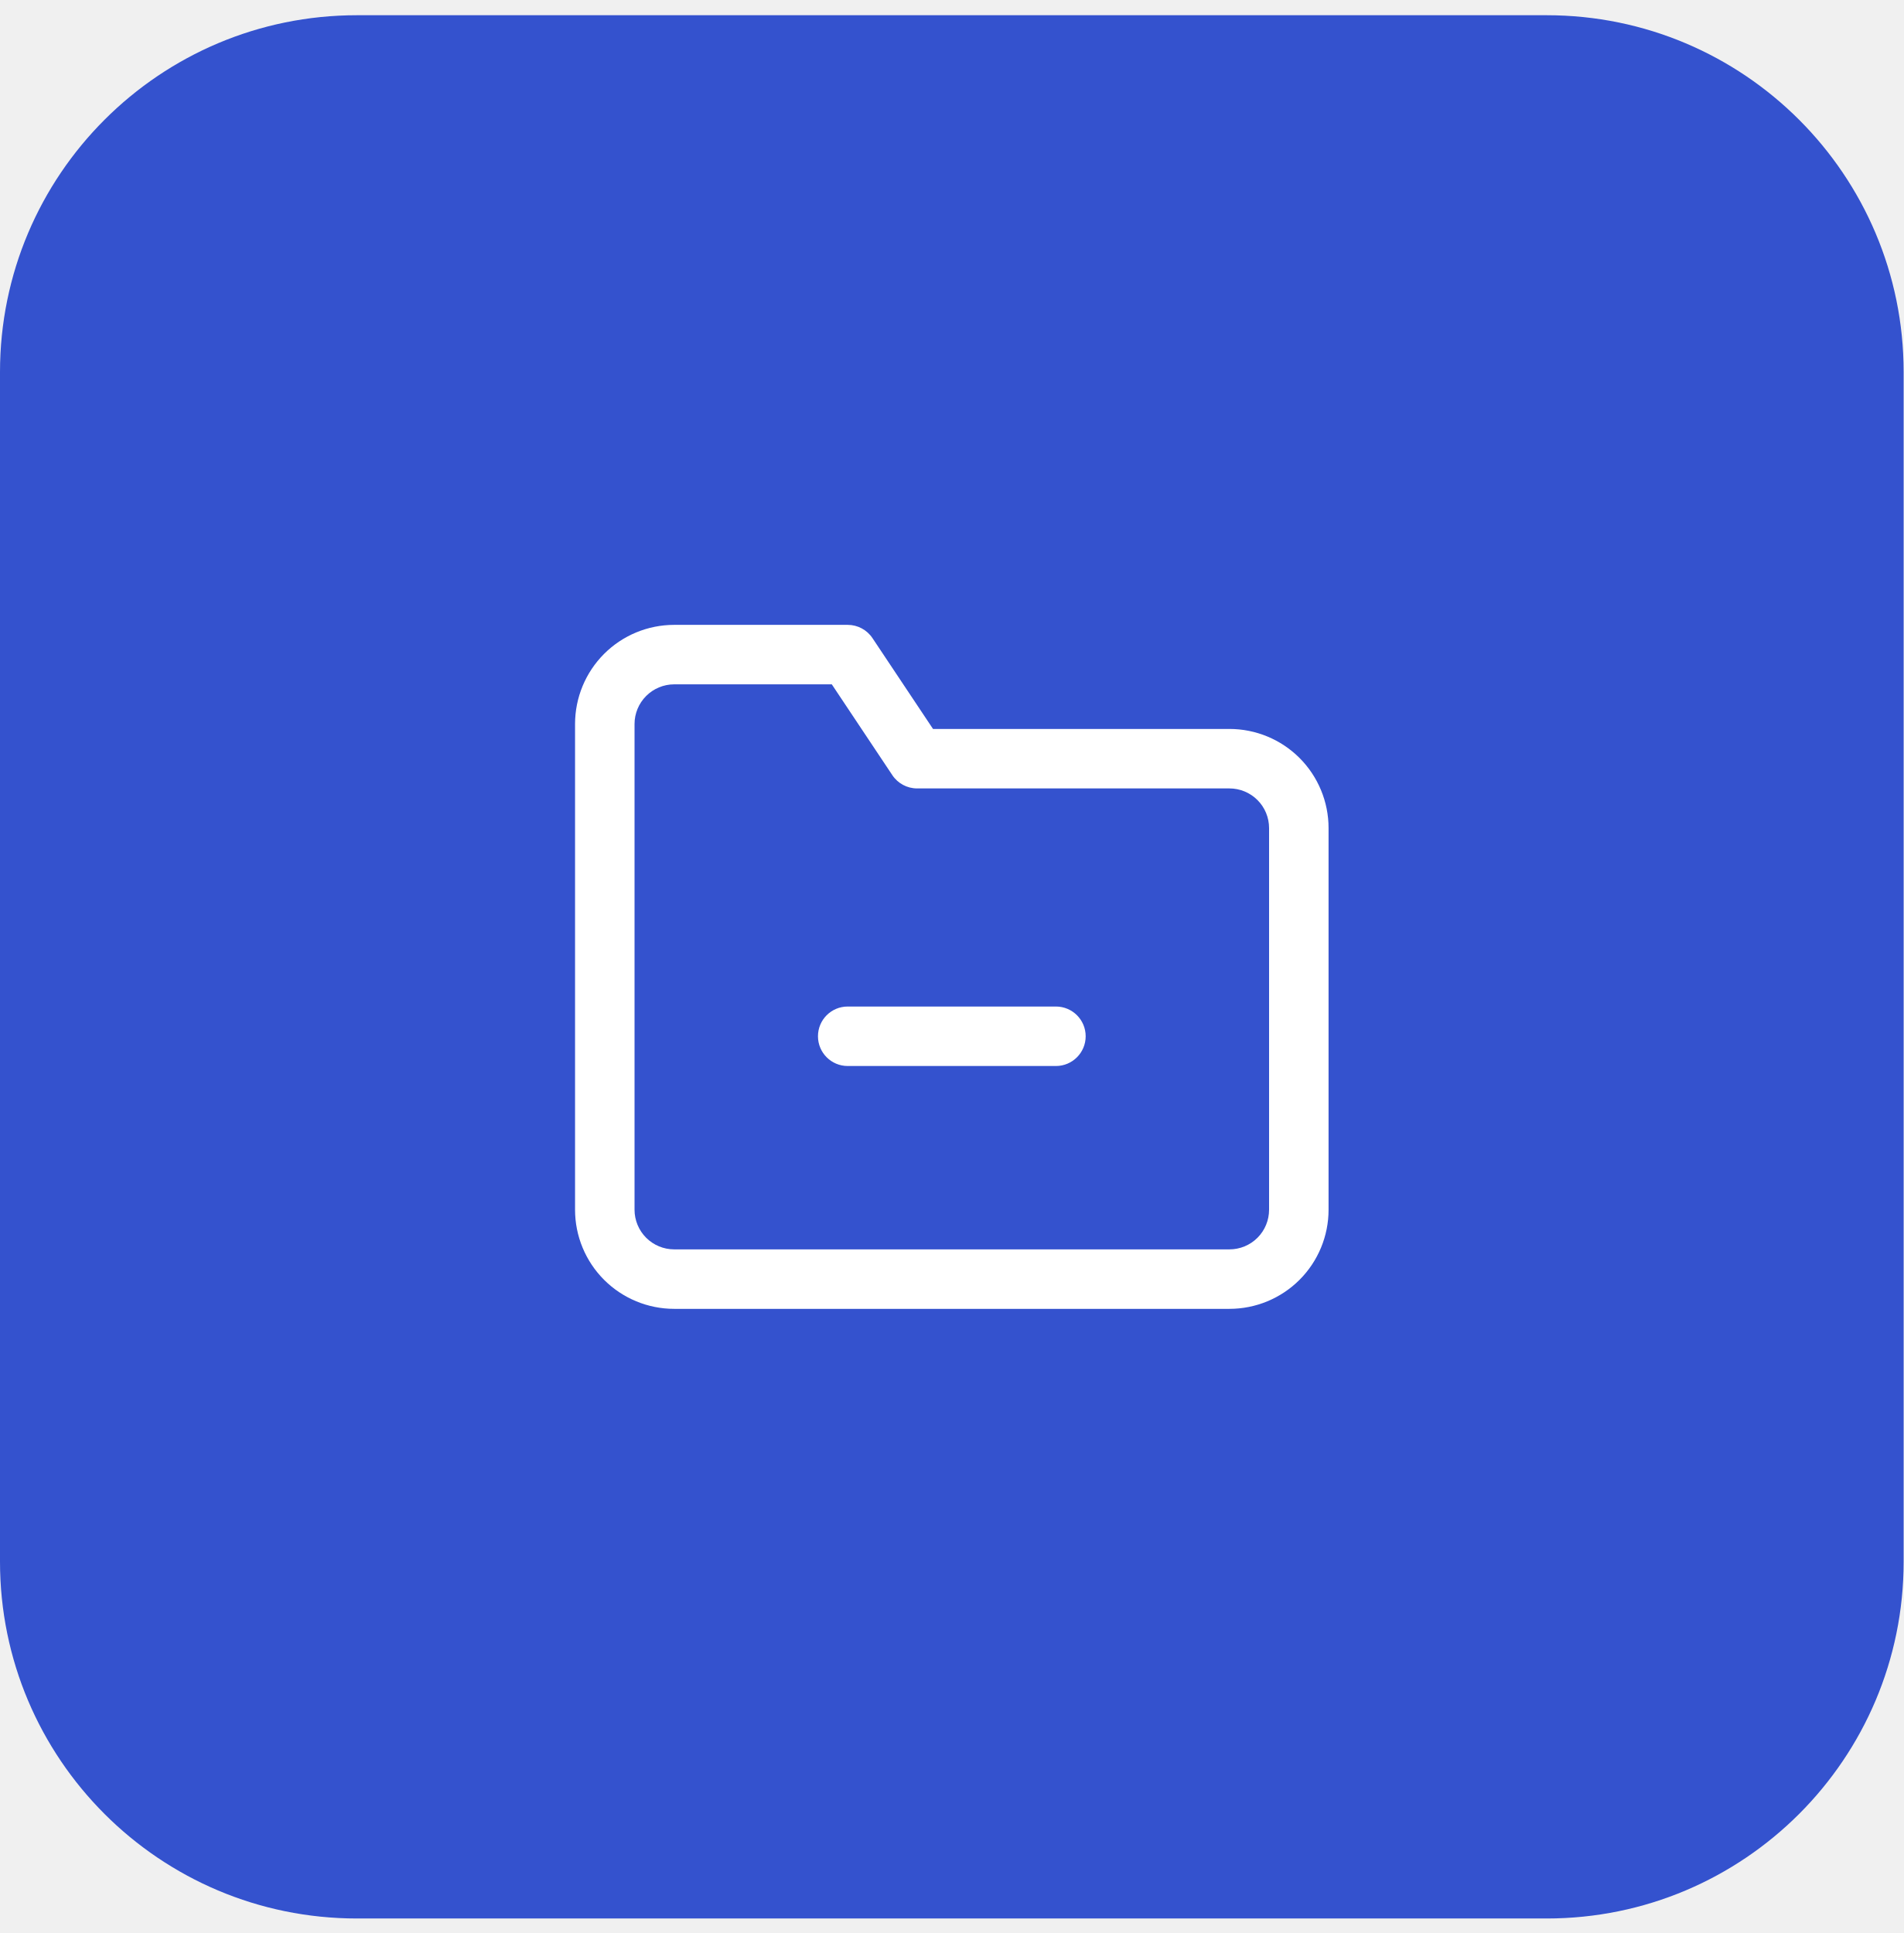
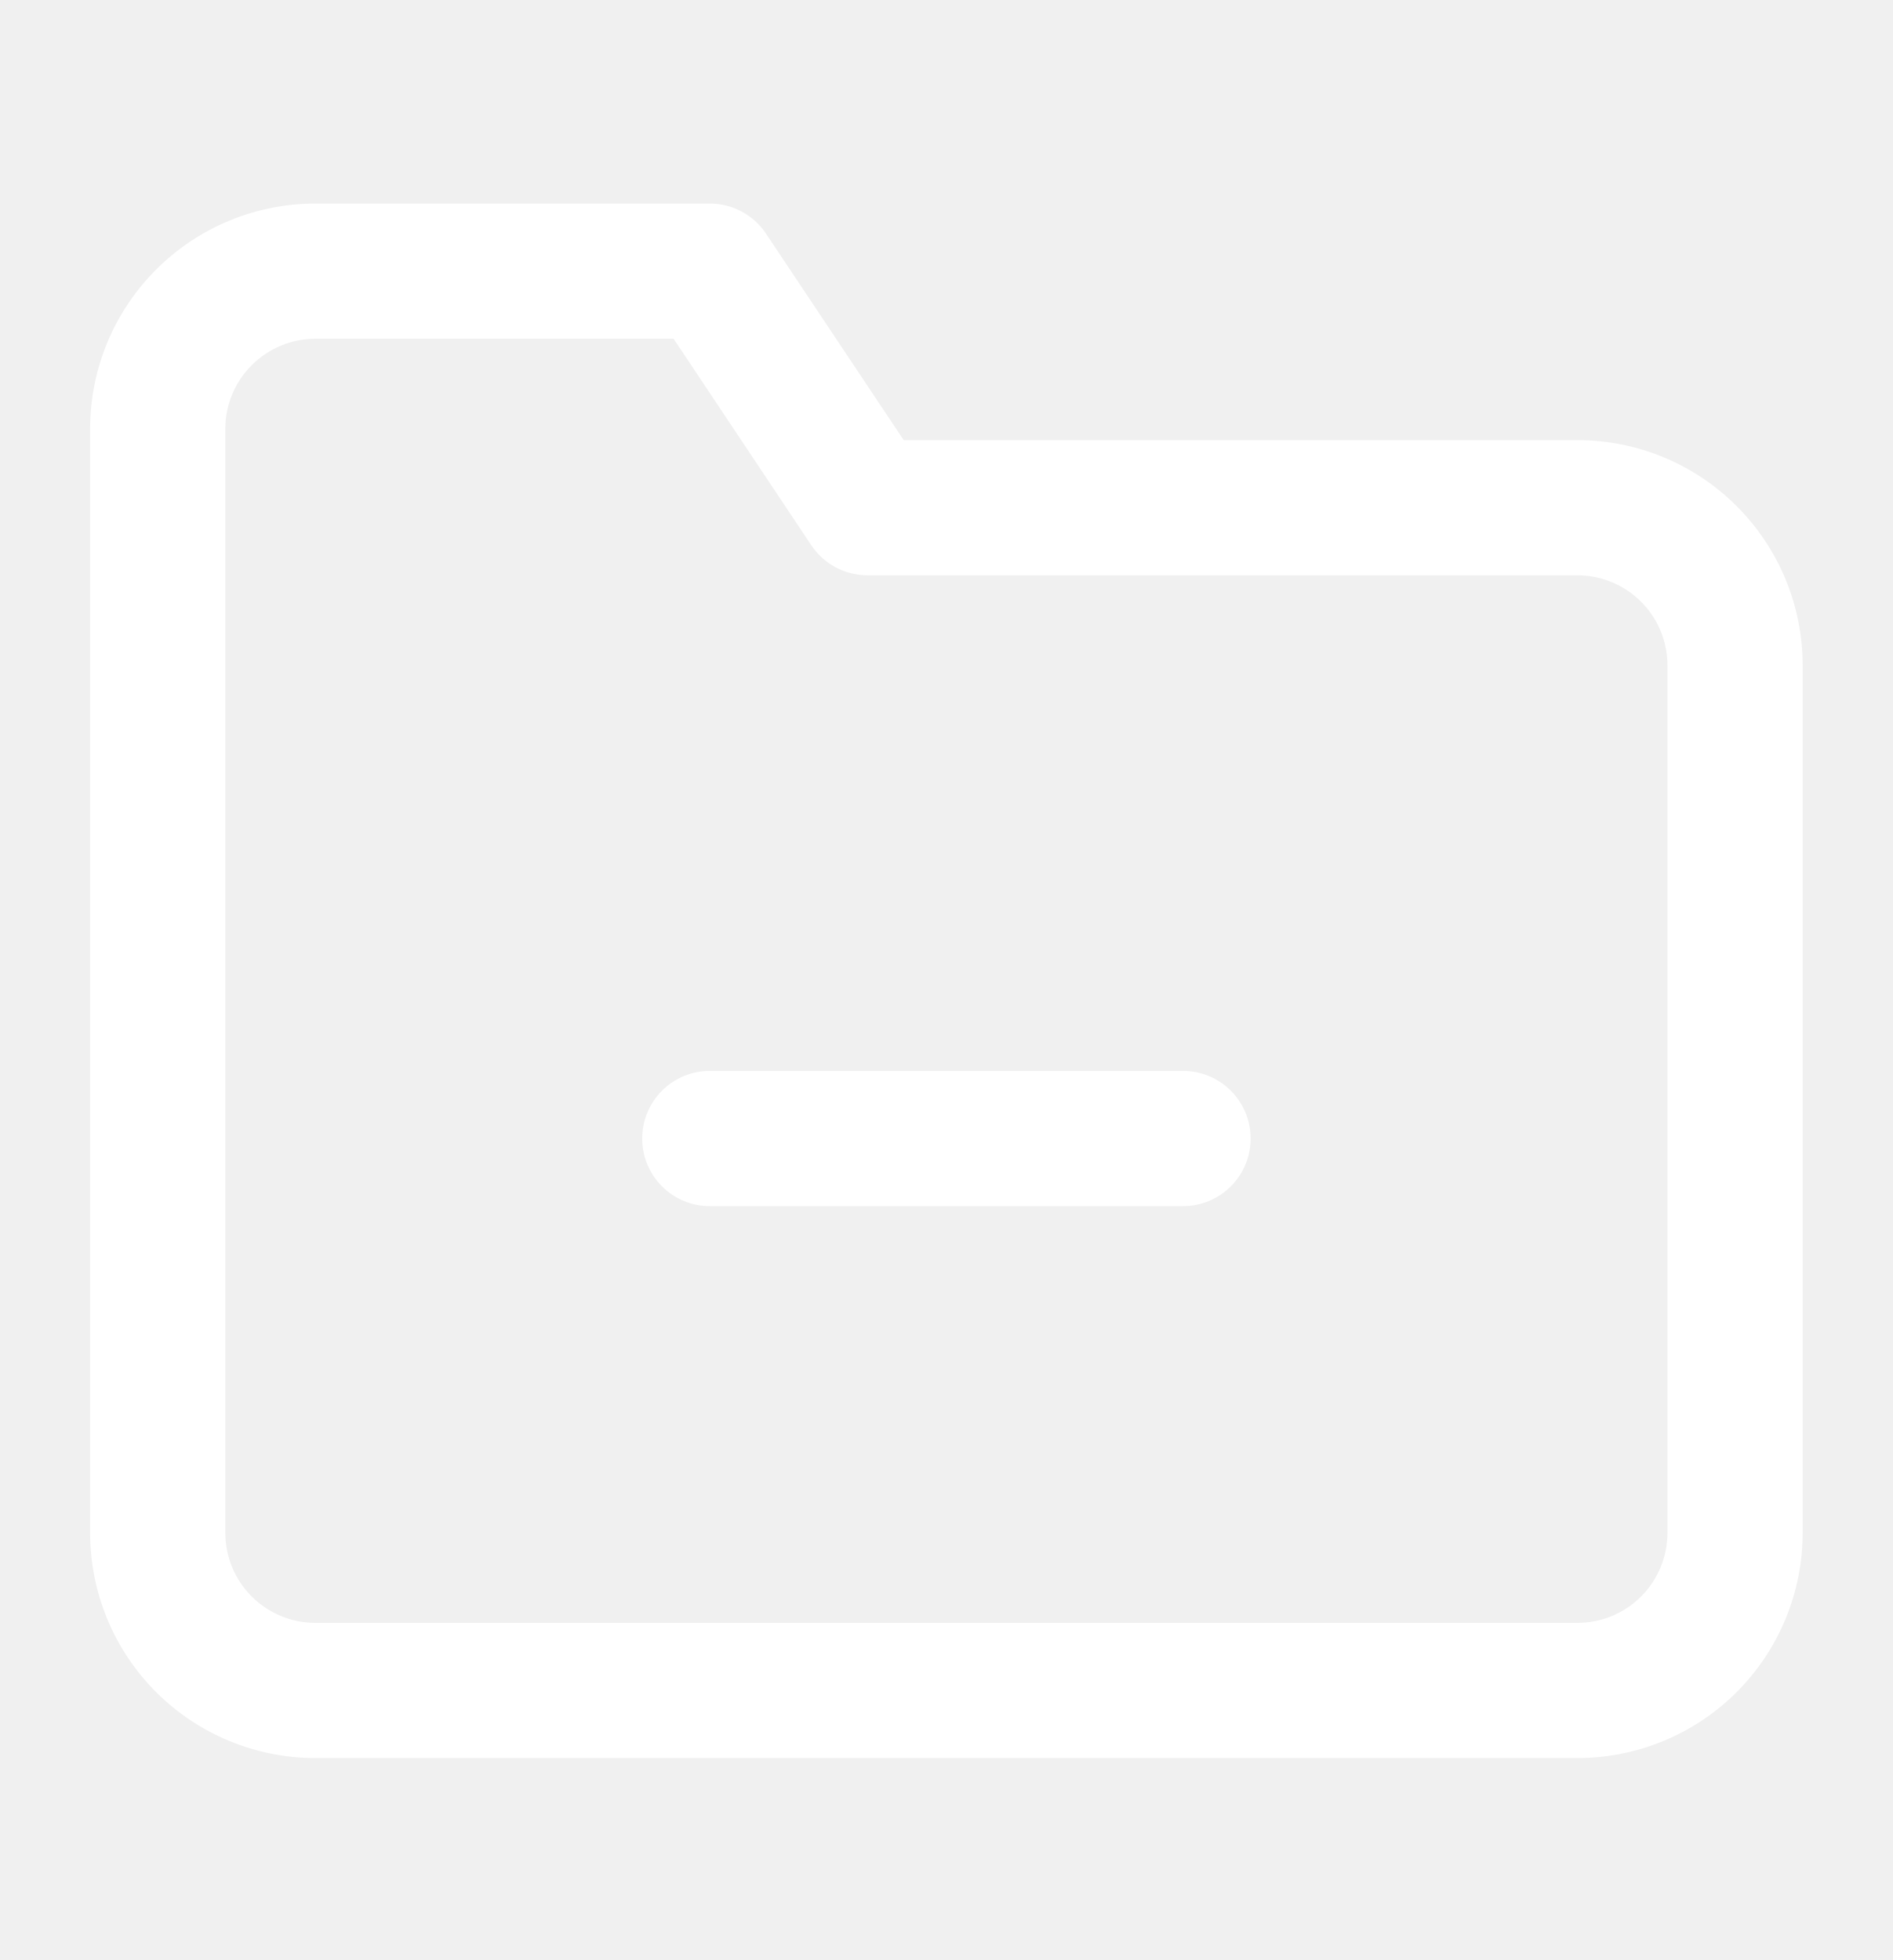
- <svg xmlns="http://www.w3.org/2000/svg" width="64" height="65" viewBox="0 0 64 65" fill="none">
-   <rect y="0.512" width="64" height="64" rx="12" fill="#3452CE" />
-   <path fill-rule="evenodd" clip-rule="evenodd" d="M21.724 23.403C21.974 23.153 22.313 23.012 22.666 23.012H27.965L30.001 26.067C30.186 26.345 30.499 26.512 30.833 26.512H41.333C41.687 26.512 42.026 26.653 42.276 26.903C42.526 27.153 42.666 27.492 42.666 27.846V40.679C42.666 41.032 42.526 41.372 42.276 41.622C42.026 41.872 41.687 42.012 41.333 42.012H22.666C22.313 42.012 21.974 41.872 21.724 41.622C21.474 41.372 21.333 41.032 21.333 40.679V24.346C21.333 23.992 21.474 23.653 21.724 23.403ZM22.666 21.012C21.782 21.012 20.934 21.363 20.309 21.988C19.684 22.614 19.333 23.462 19.333 24.346V40.679C19.333 41.563 19.684 42.411 20.309 43.036C20.934 43.661 21.782 44.012 22.666 44.012H41.333C42.217 44.012 43.065 43.661 43.69 43.036C44.315 42.411 44.666 41.563 44.666 40.679V27.846C44.666 26.962 44.315 26.114 43.69 25.488C43.065 24.863 42.217 24.512 41.333 24.512H31.368L29.332 21.457C29.146 21.179 28.834 21.012 28.5 21.012H22.666ZM28.5 33.846C27.947 33.846 27.5 34.293 27.5 34.846C27.5 35.398 27.947 35.846 28.5 35.846H35.5C36.052 35.846 36.5 35.398 36.5 34.846C36.5 34.293 36.052 33.846 35.5 33.846H28.5Z" fill="white" />
+ <svg xmlns="http://www.w3.org/2000/svg" width="28" height="29" viewBox="0 0 28 29" fill="none">
+   <path fill-rule="evenodd" clip-rule="evenodd" d="M3.724 5.403C3.974 5.153 4.313 5.012 4.666 5.012H9.964L12.001 8.067C12.186 8.345 12.499 8.512 12.833 8.512H23.333C23.687 8.512 24.026 8.653 24.276 8.903C24.526 9.153 24.666 9.492 24.666 9.846V22.679C24.666 23.032 24.526 23.372 24.276 23.622C24.026 23.872 23.687 24.012 23.333 24.012H4.666C4.313 24.012 3.974 23.872 3.724 23.622C3.473 23.372 3.333 23.032 3.333 22.679V6.346C3.333 5.992 3.473 5.653 3.724 5.403ZM4.666 3.012C3.782 3.012 2.934 3.363 2.309 3.989C1.684 4.614 1.333 5.461 1.333 6.346V22.679C1.333 23.563 1.684 24.411 2.309 25.036C2.934 25.661 3.782 26.012 4.666 26.012H23.333C24.217 26.012 25.065 25.661 25.69 25.036C26.315 24.411 26.666 23.563 26.666 22.679V9.846C26.666 8.961 26.315 8.114 25.69 7.489C25.065 6.863 24.217 6.512 23.333 6.512H13.368L11.332 3.458C11.146 3.179 10.834 3.012 10.5 3.012H4.666ZM10.5 15.845C9.947 15.845 9.5 16.293 9.5 16.846C9.5 17.398 9.947 17.846 10.5 17.846H17.5C18.052 17.846 18.5 17.398 18.5 16.846C18.5 16.293 18.052 15.845 17.5 15.845H10.5Z" fill="white" />
</svg>
